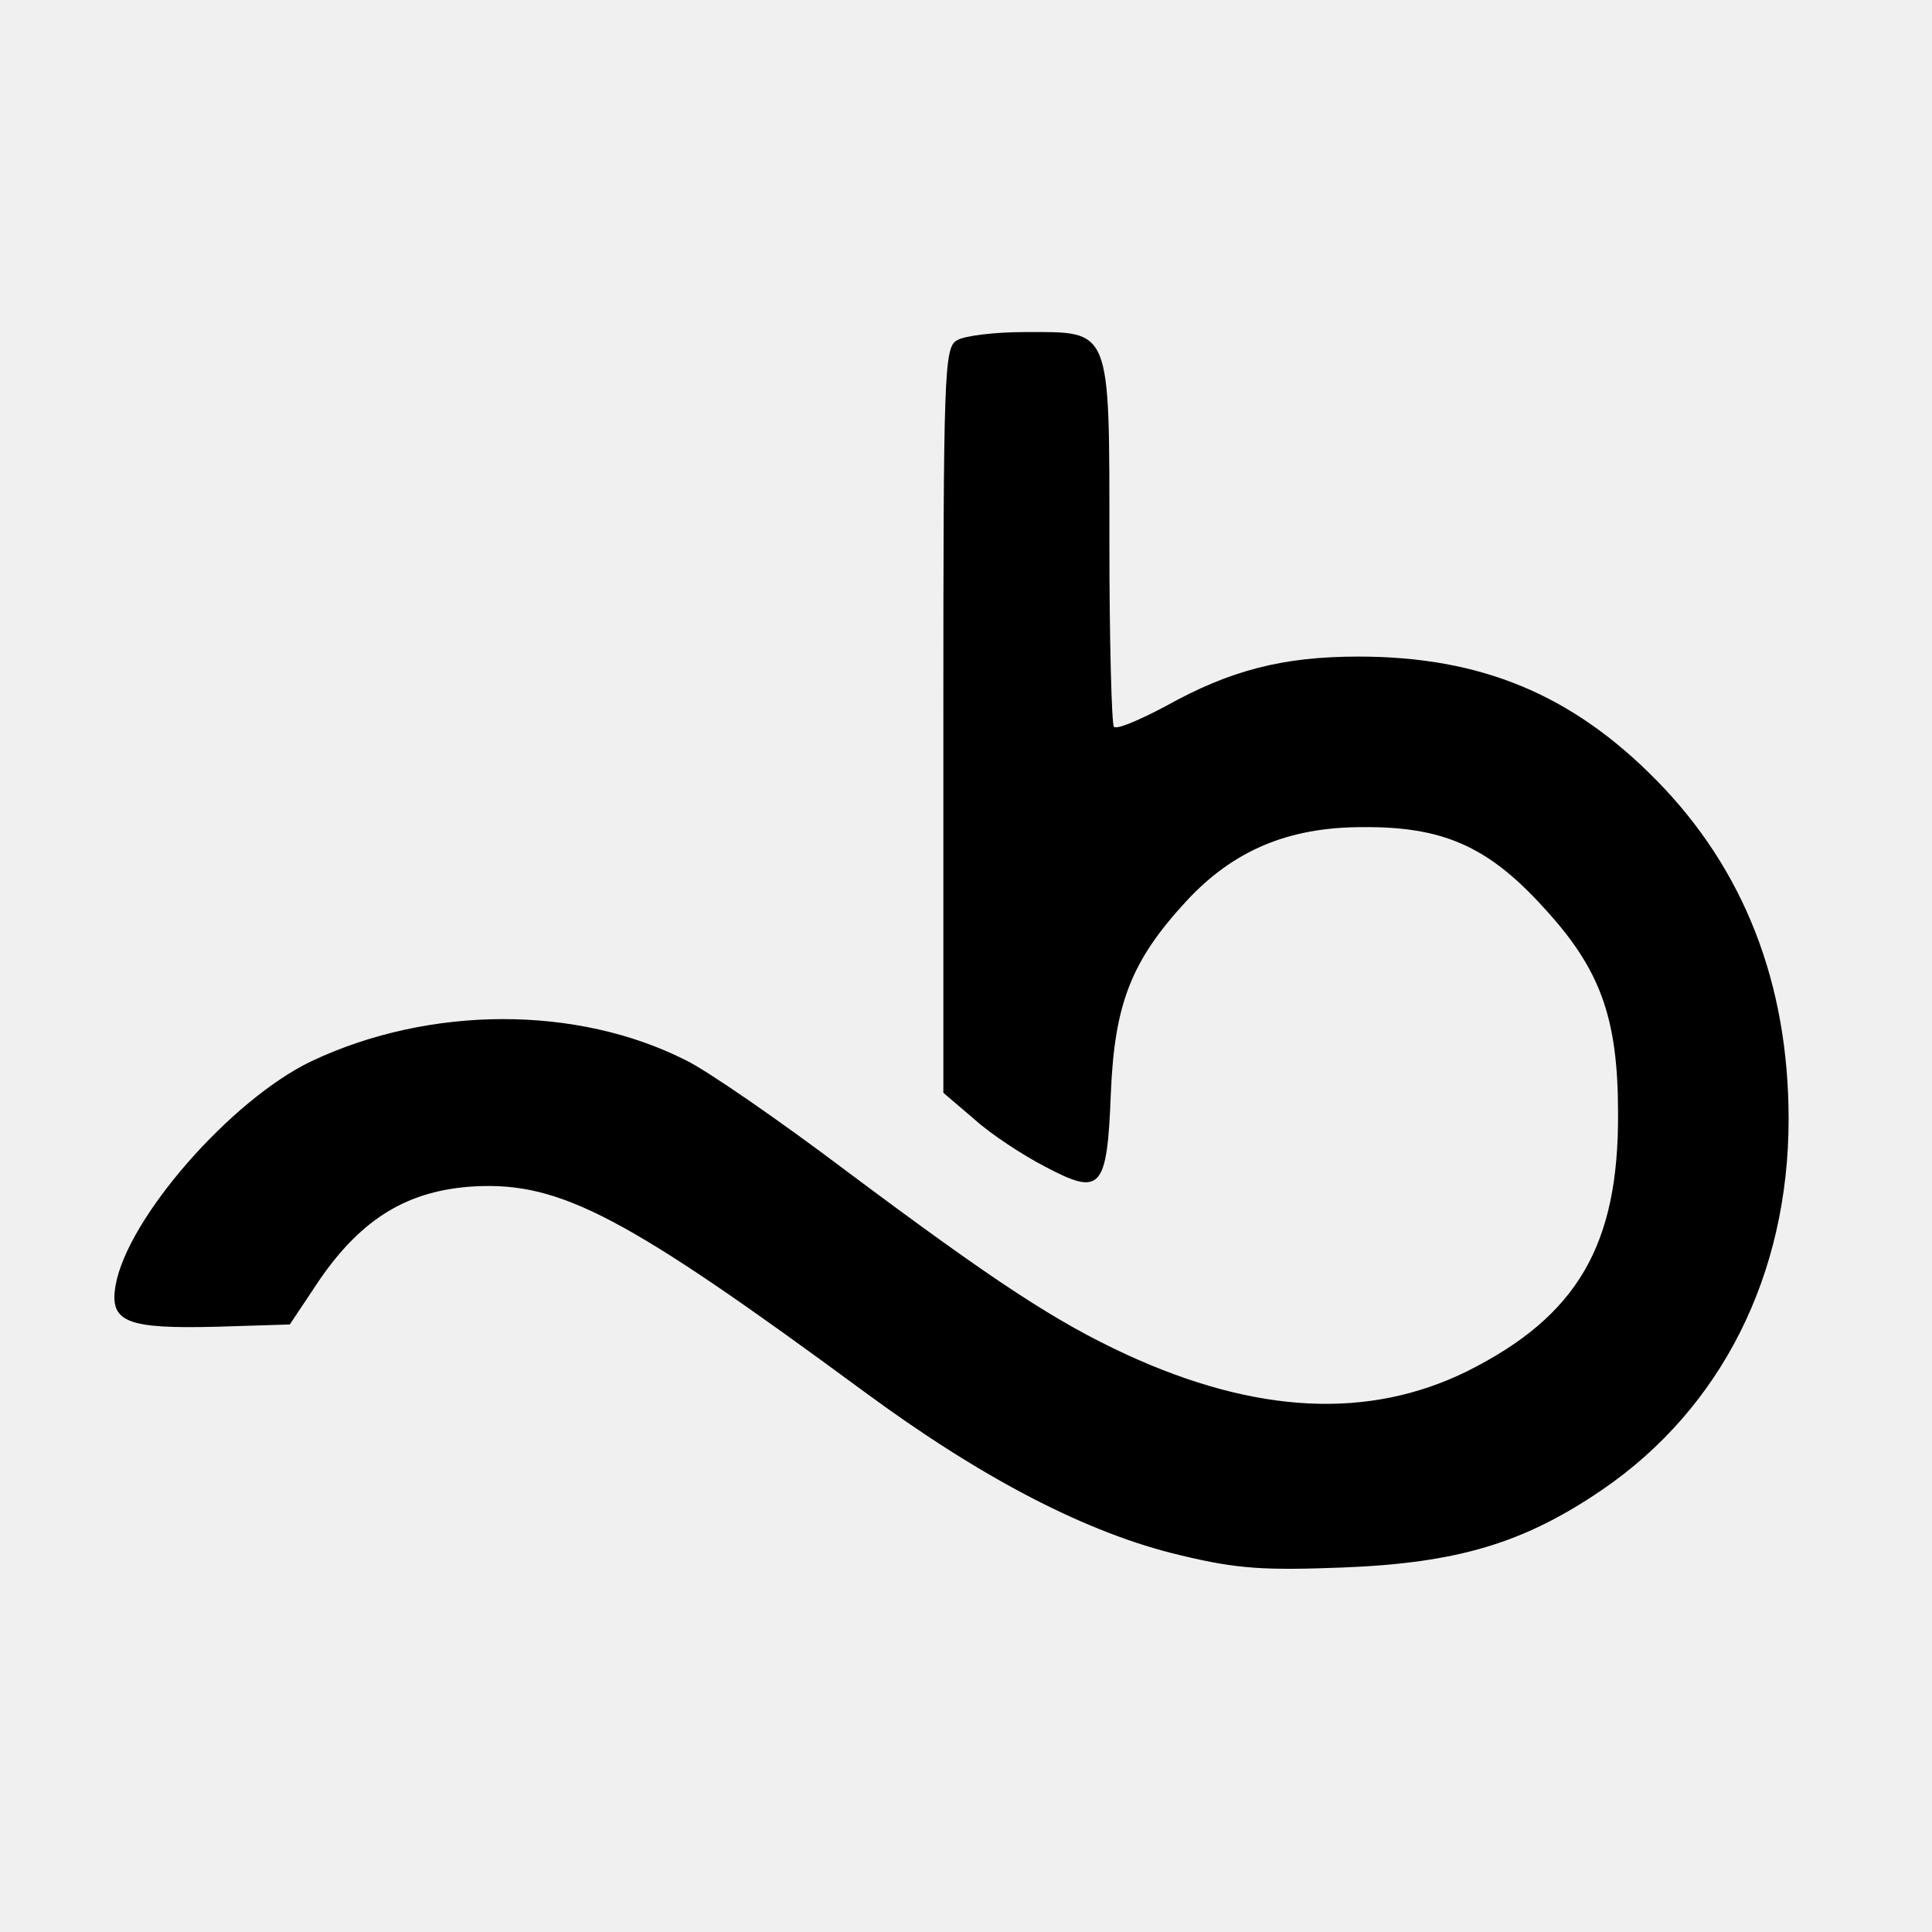
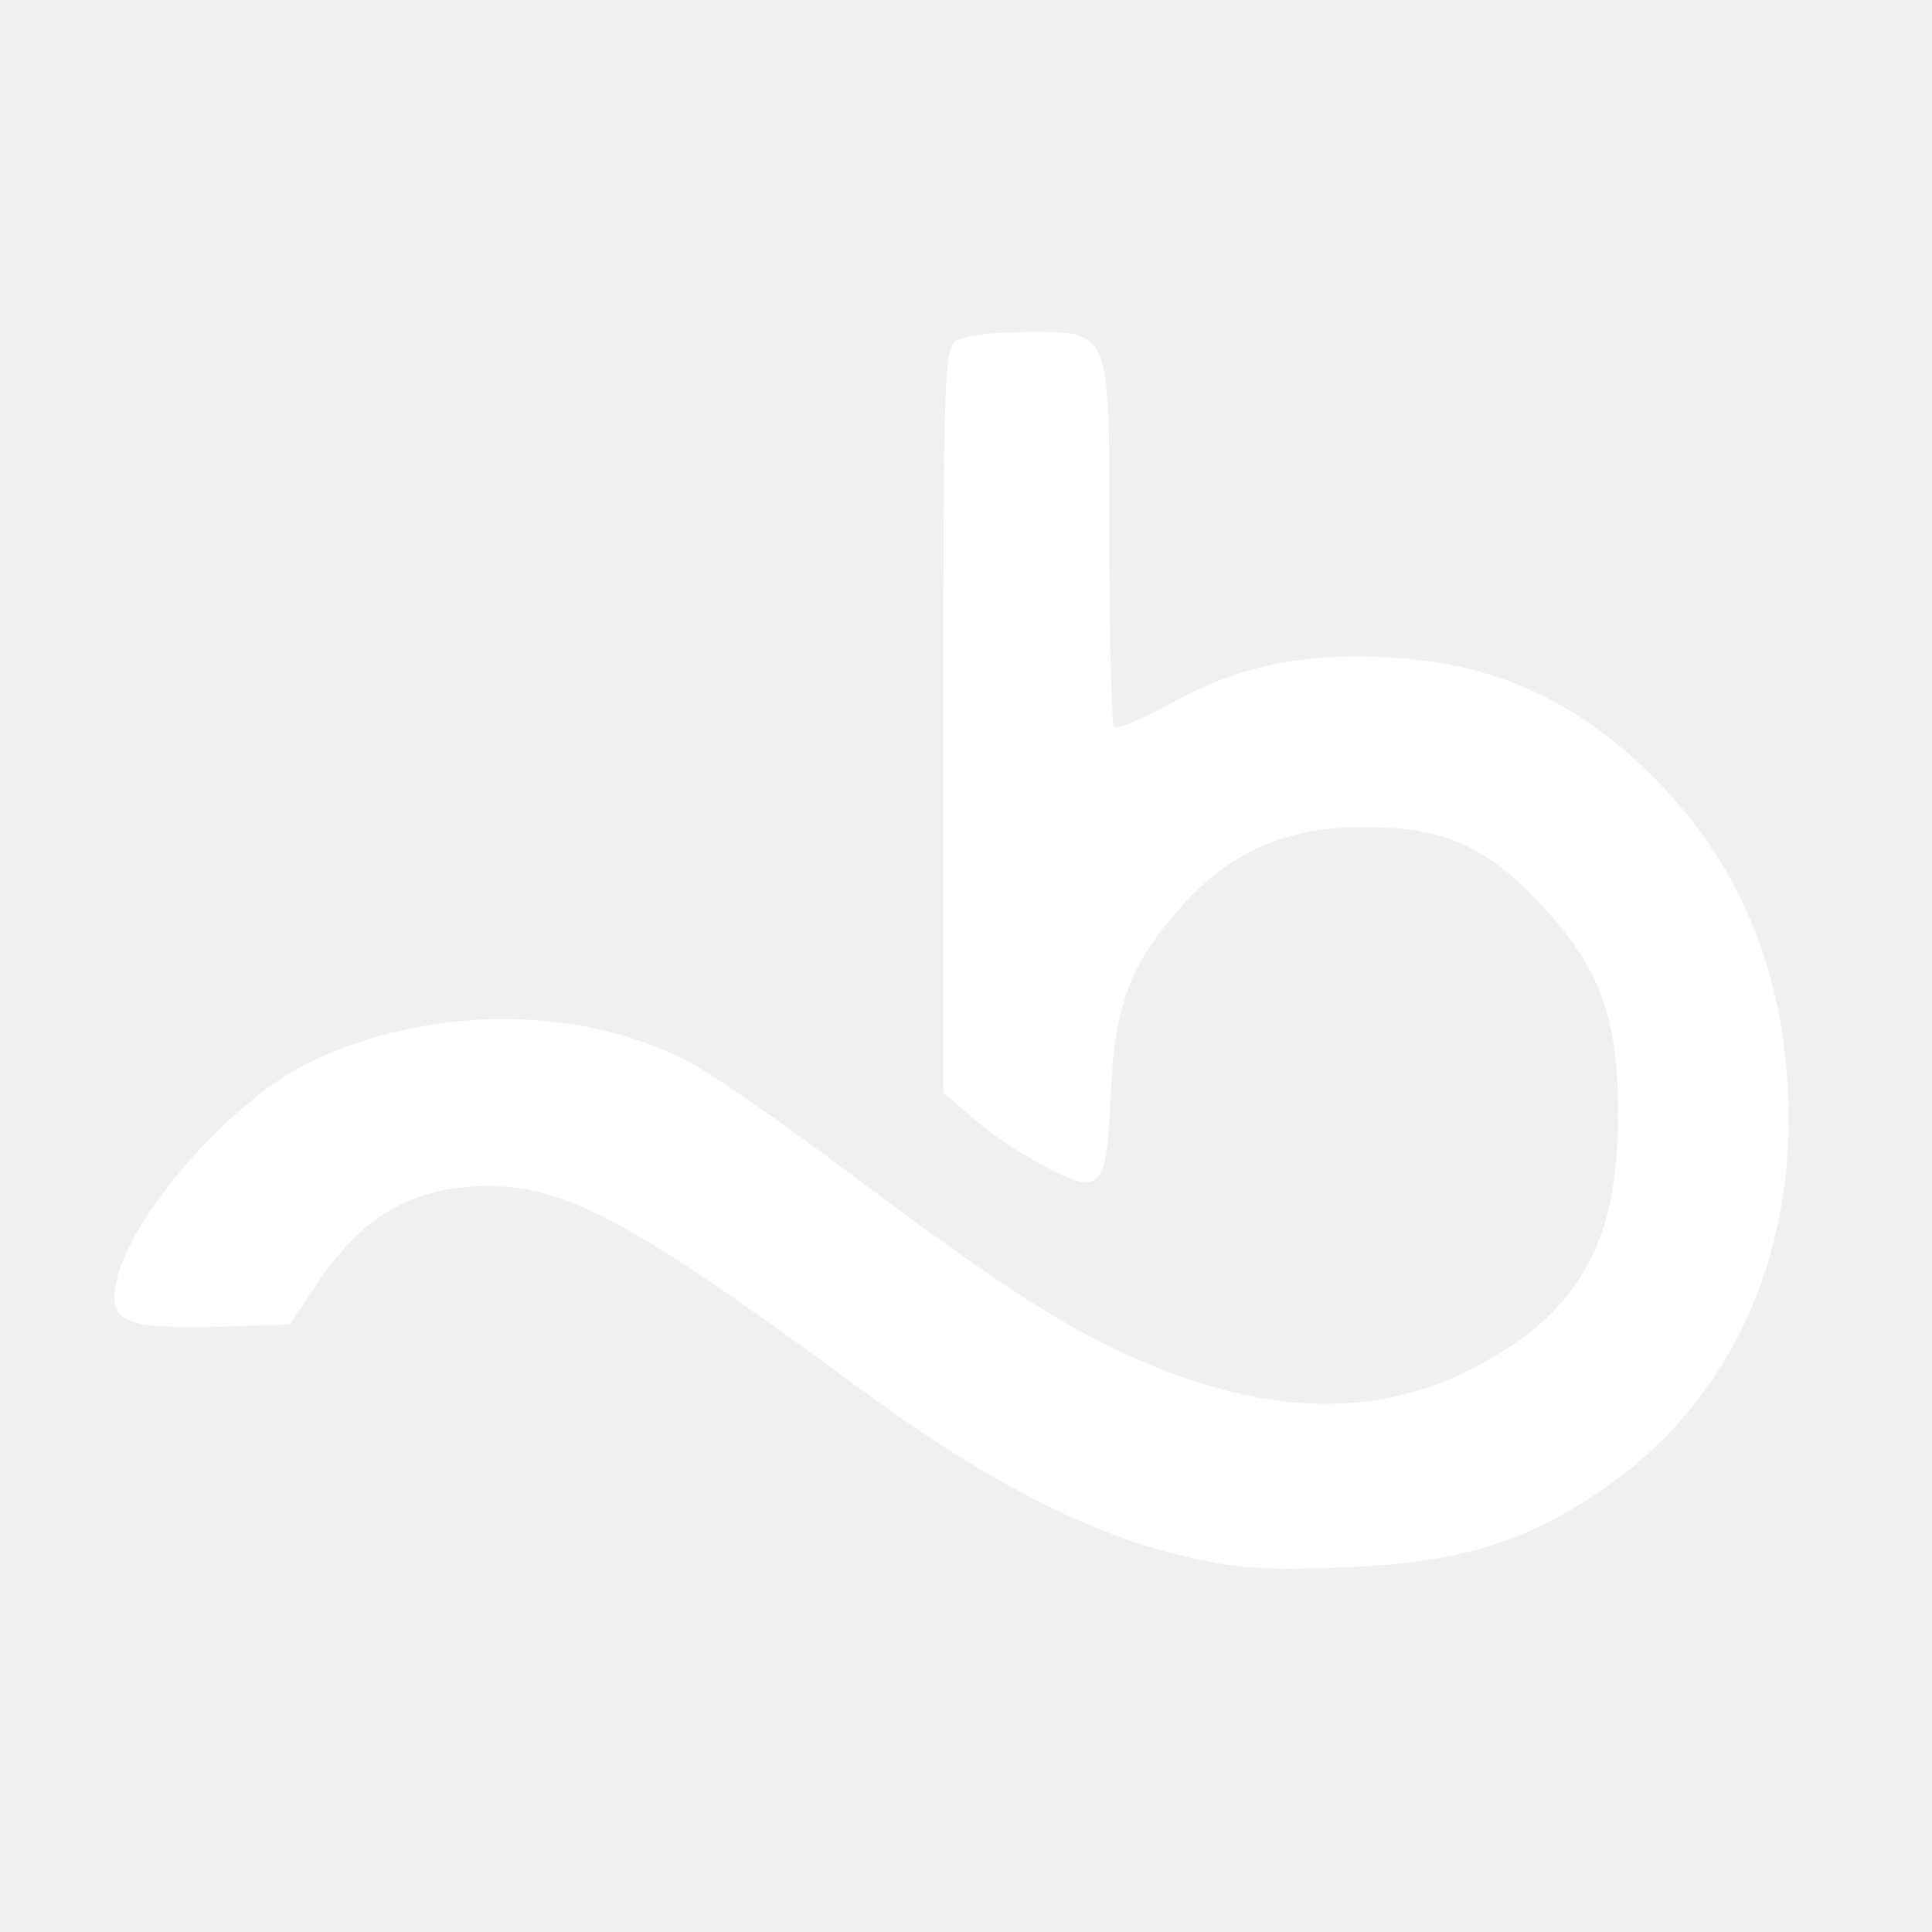
<svg xmlns="http://www.w3.org/2000/svg" version="1.0" viewBox="0 0 256 256" preserveAspectRatio="xMidYMid meet" className="h-6">
-   <g transform="translate(0,256) scale(0.1,-0.1)" fill="#000">
+   <g transform="translate(0,256) scale(0.1,-0.1)" fill="#fff">
    <path d="M1268 2109 c-17 -9 -18 -44 -18 -504 l0 -493 41 -35 c22 -20 65 -48 94 -63 74 -39 82 -31 87 99 5 117 27 174 100 253 62 67 135 98 233 98 106 1 166 -25 239 -105 76 -82 100 -146 100 -274 1 -175 -54 -269 -200 -342 -130 -64 -279 -57 -451 22 -93 43 -173 95 -371 243 -90 68 -186 134 -213 147 -144 73 -339 73 -496 -1 -107 -51 -245 -209 -260 -298 -8 -48 15 -57 134 -54 l97 3 40 60 c56 81 117 118 205 123 114 6 201 -40 516 -272 156 -115 296 -188 420 -217 75 -18 110 -20 215 -16 151 6 239 32 343 103 158 108 247 285 247 491 0 180 -59 331 -175 449 -112 114 -233 164 -395 164 -100 0 -170 -18 -256 -66 -34 -18 -64 -31 -68 -27 -3 3 -6 114 -6 245 0 287 3 278 -112 278 -40 0 -81 -5 -90 -11z" />
  </g>
</svg>
